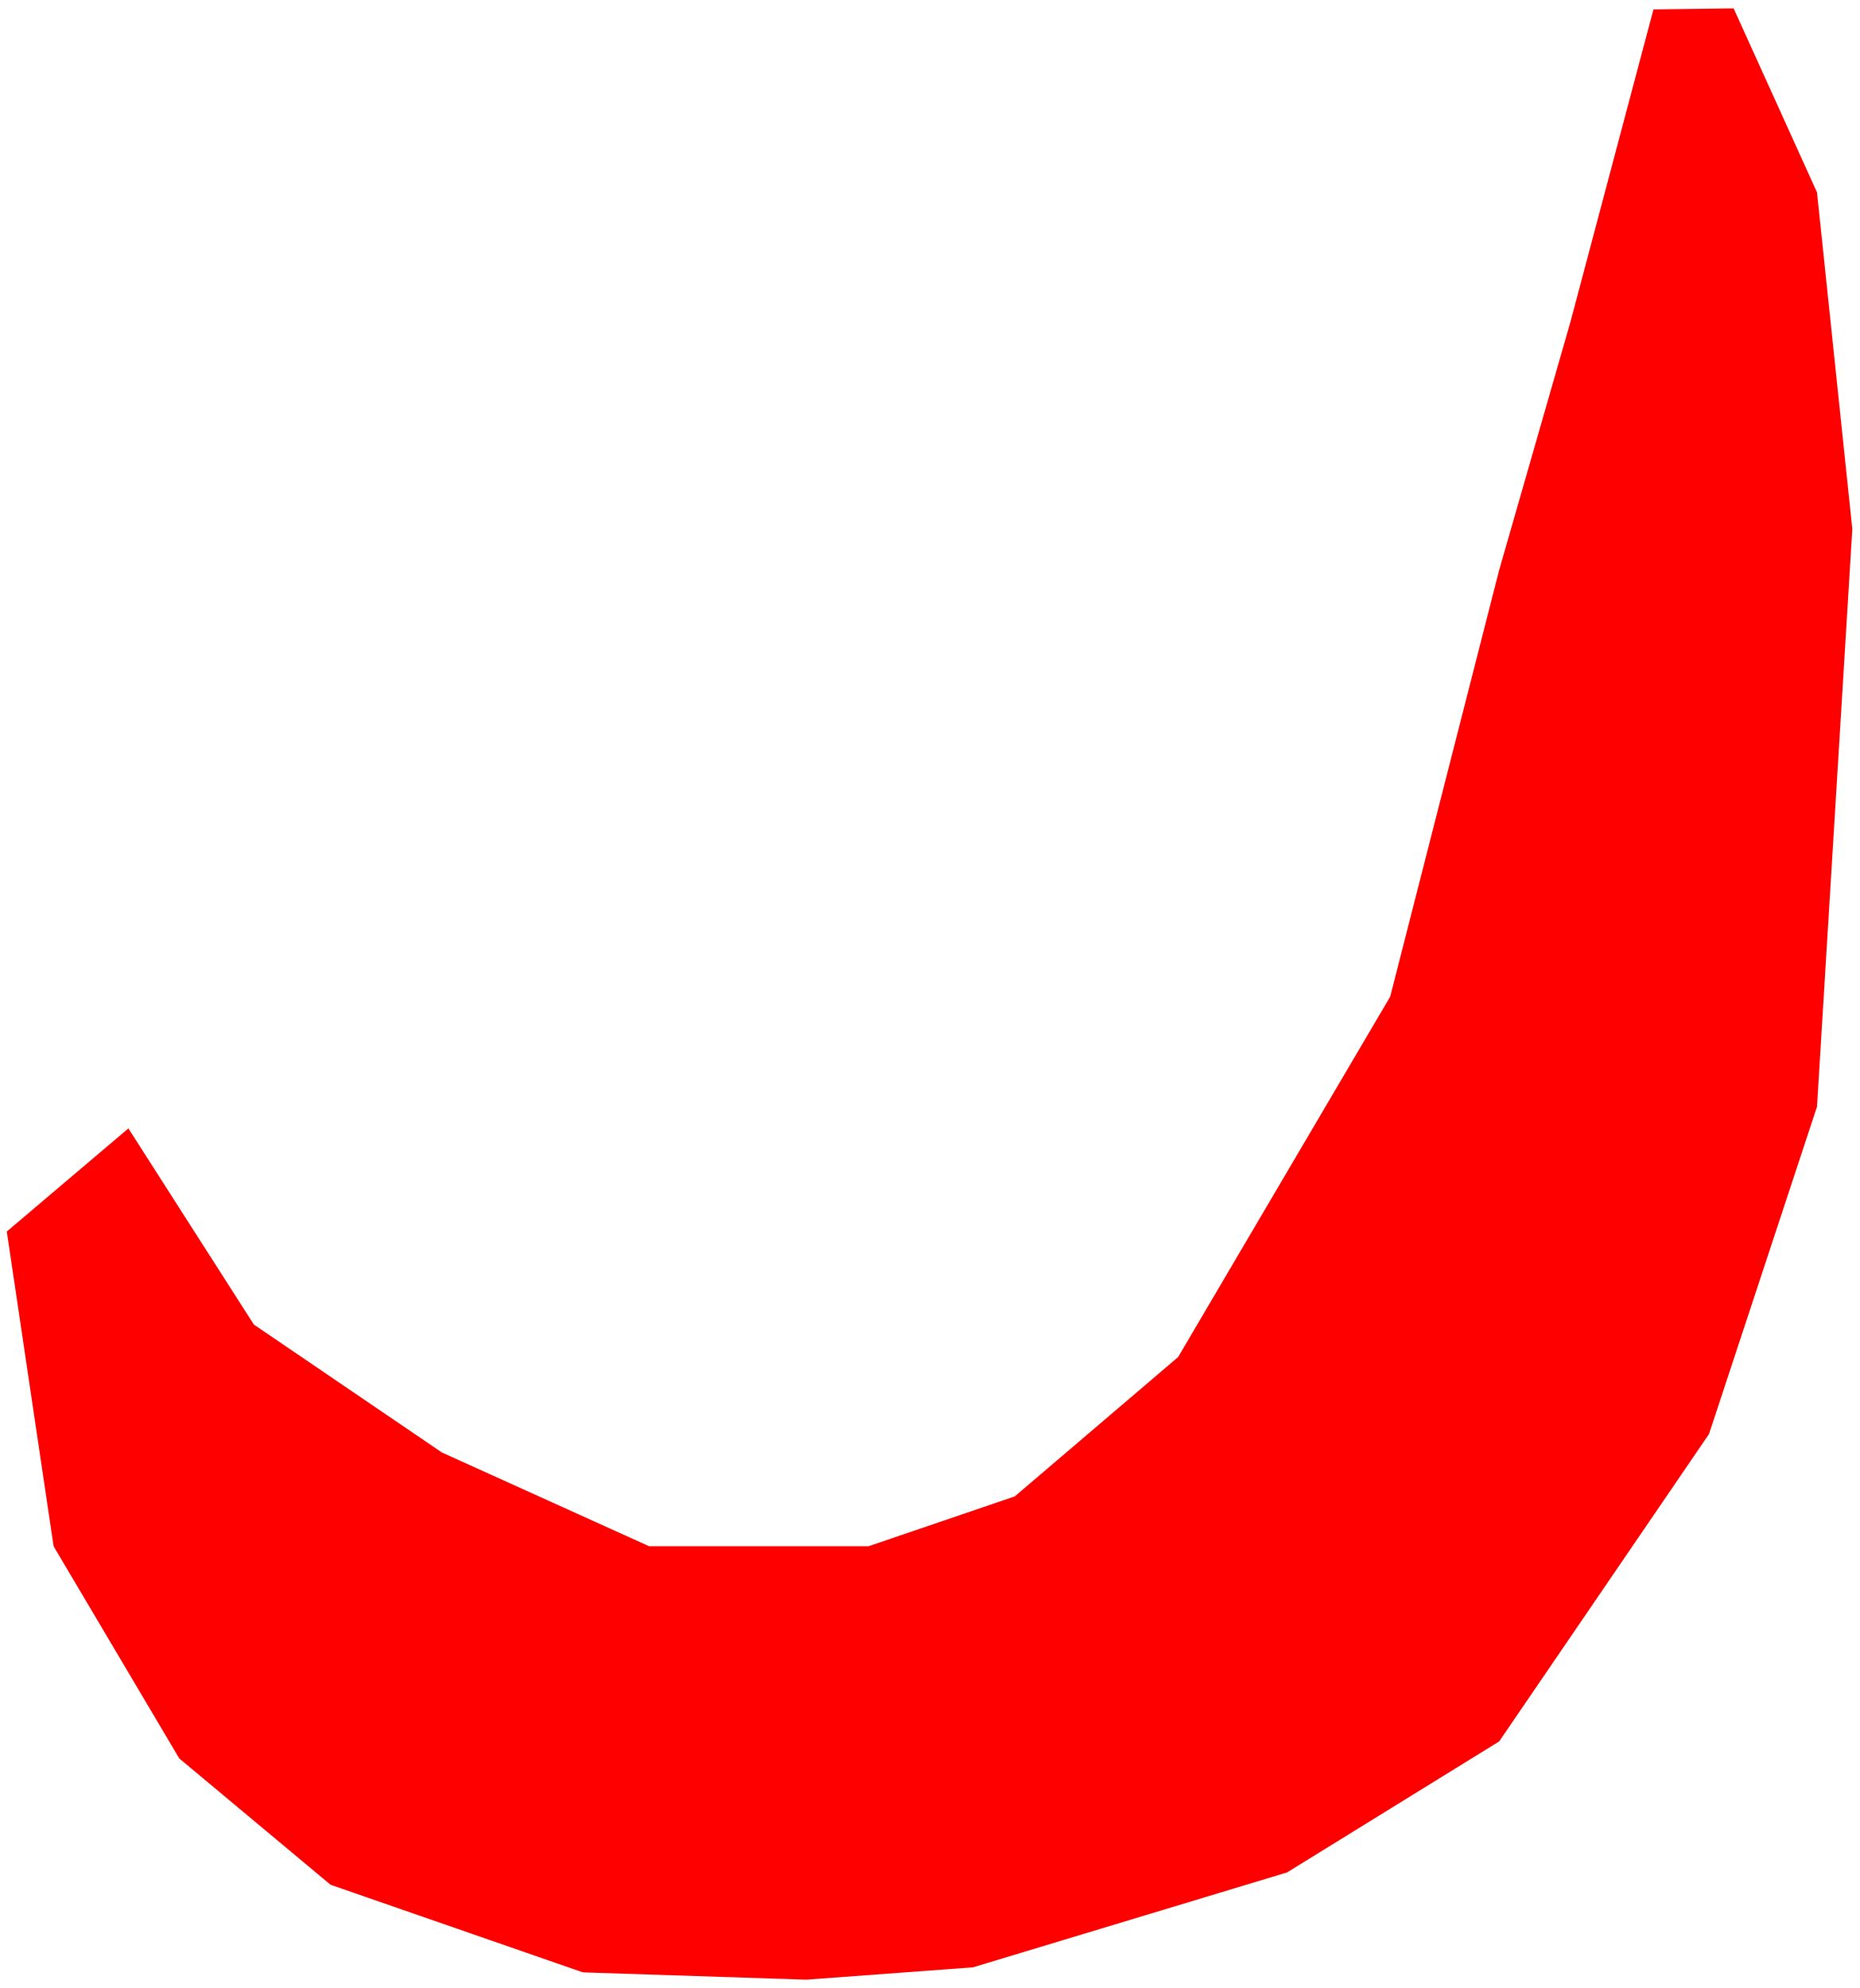
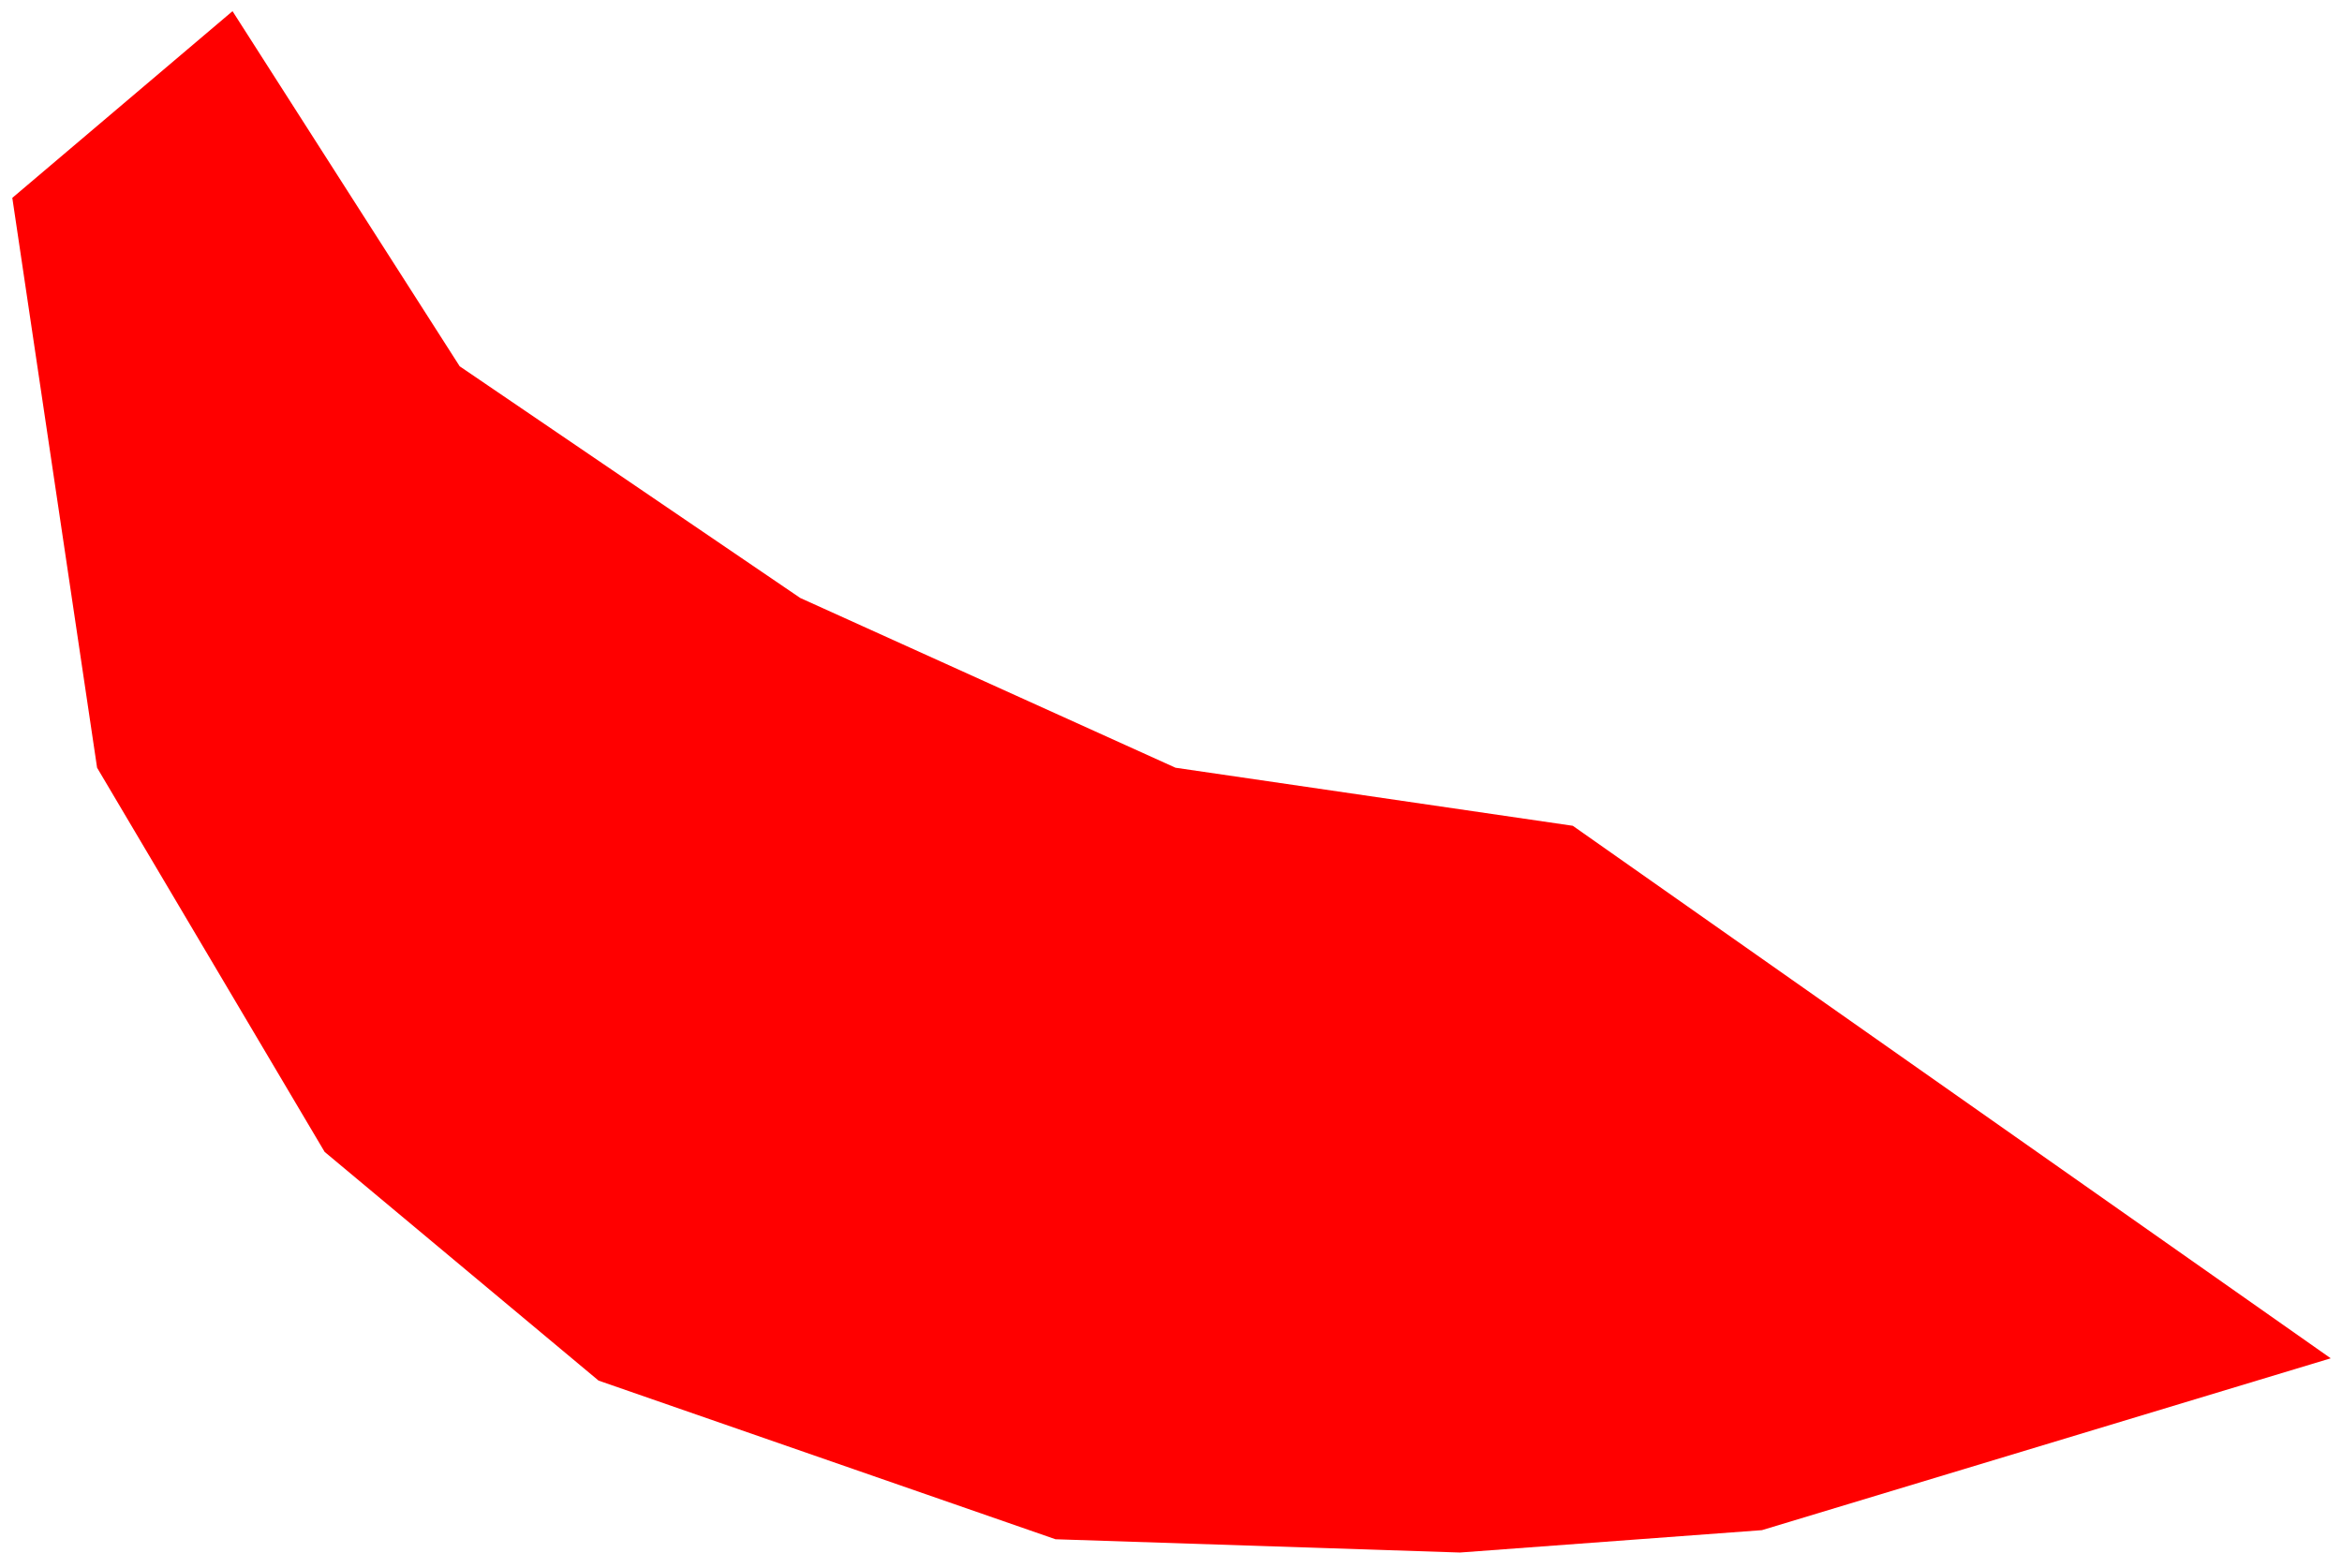
- <svg xmlns="http://www.w3.org/2000/svg" width="174" height="186" viewBox="0 0 174 186" fill="none">
-   <path d="M5.015 144.67L0.636 115.224L12.012 105.577L23.75 123.927L41.346 135.899L60.732 144.67L81.259 144.67L94.943 140.004L110.223 126.969L130.066 93.25L140.262 53.337L146.943 30.074L154.698 0.881L162.197 0.784L169.999 18L173.303 49.495L169.999 103.542L159.893 134.174L140.262 162.93L120.418 175.186L91.03 184.066L75.427 185.222L54.533 184.536L30.925 176.339L16.772 164.521L5.015 144.67Z" fill="#FF0000" />
+ <svg xmlns="http://www.w3.org/2000/svg" width="121" height="81" viewBox="0 0 121 81" fill="none">
+   <path d="M5.016 39.67L0.636 10.224L12.013 0.577L23.75 18.927L41.346 30.899L60.733 39.67L81.259 42.67L120.418 70.186L91.03 79.066L75.428 80.222L54.533 79.536L30.926 71.339L16.772 59.52L5.016 39.67Z" fill="#FF0000" />
</svg>
